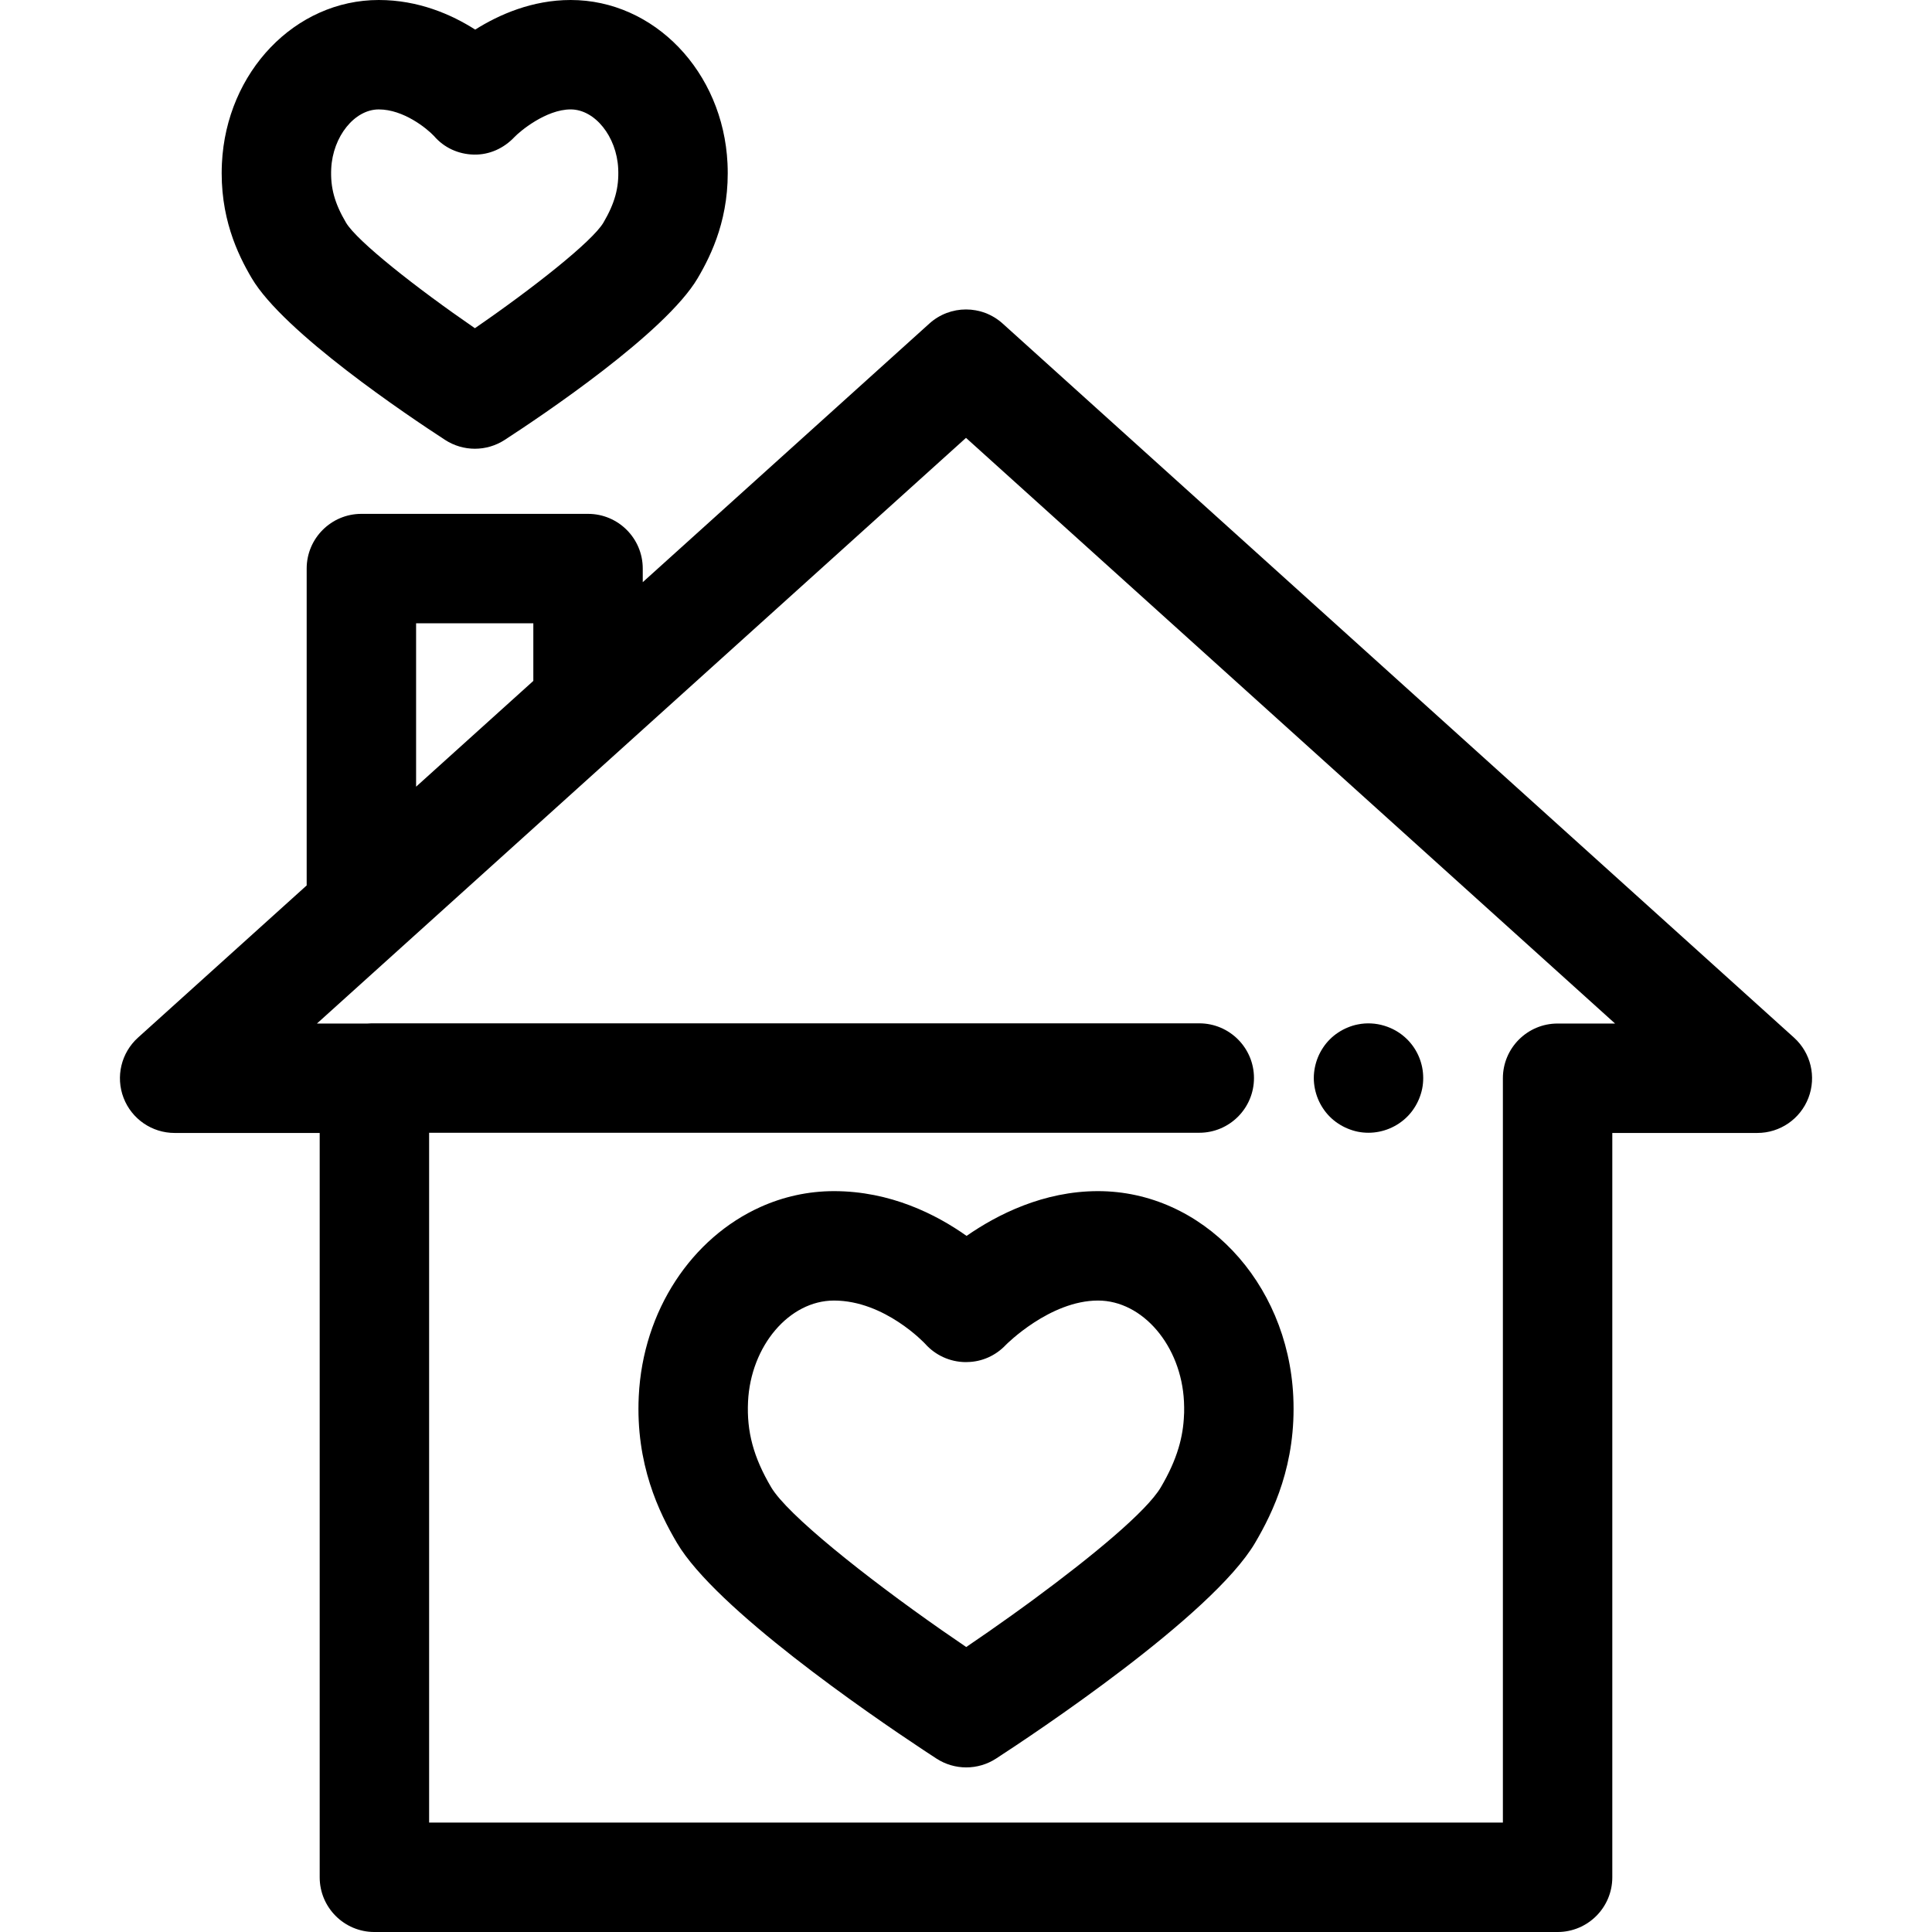
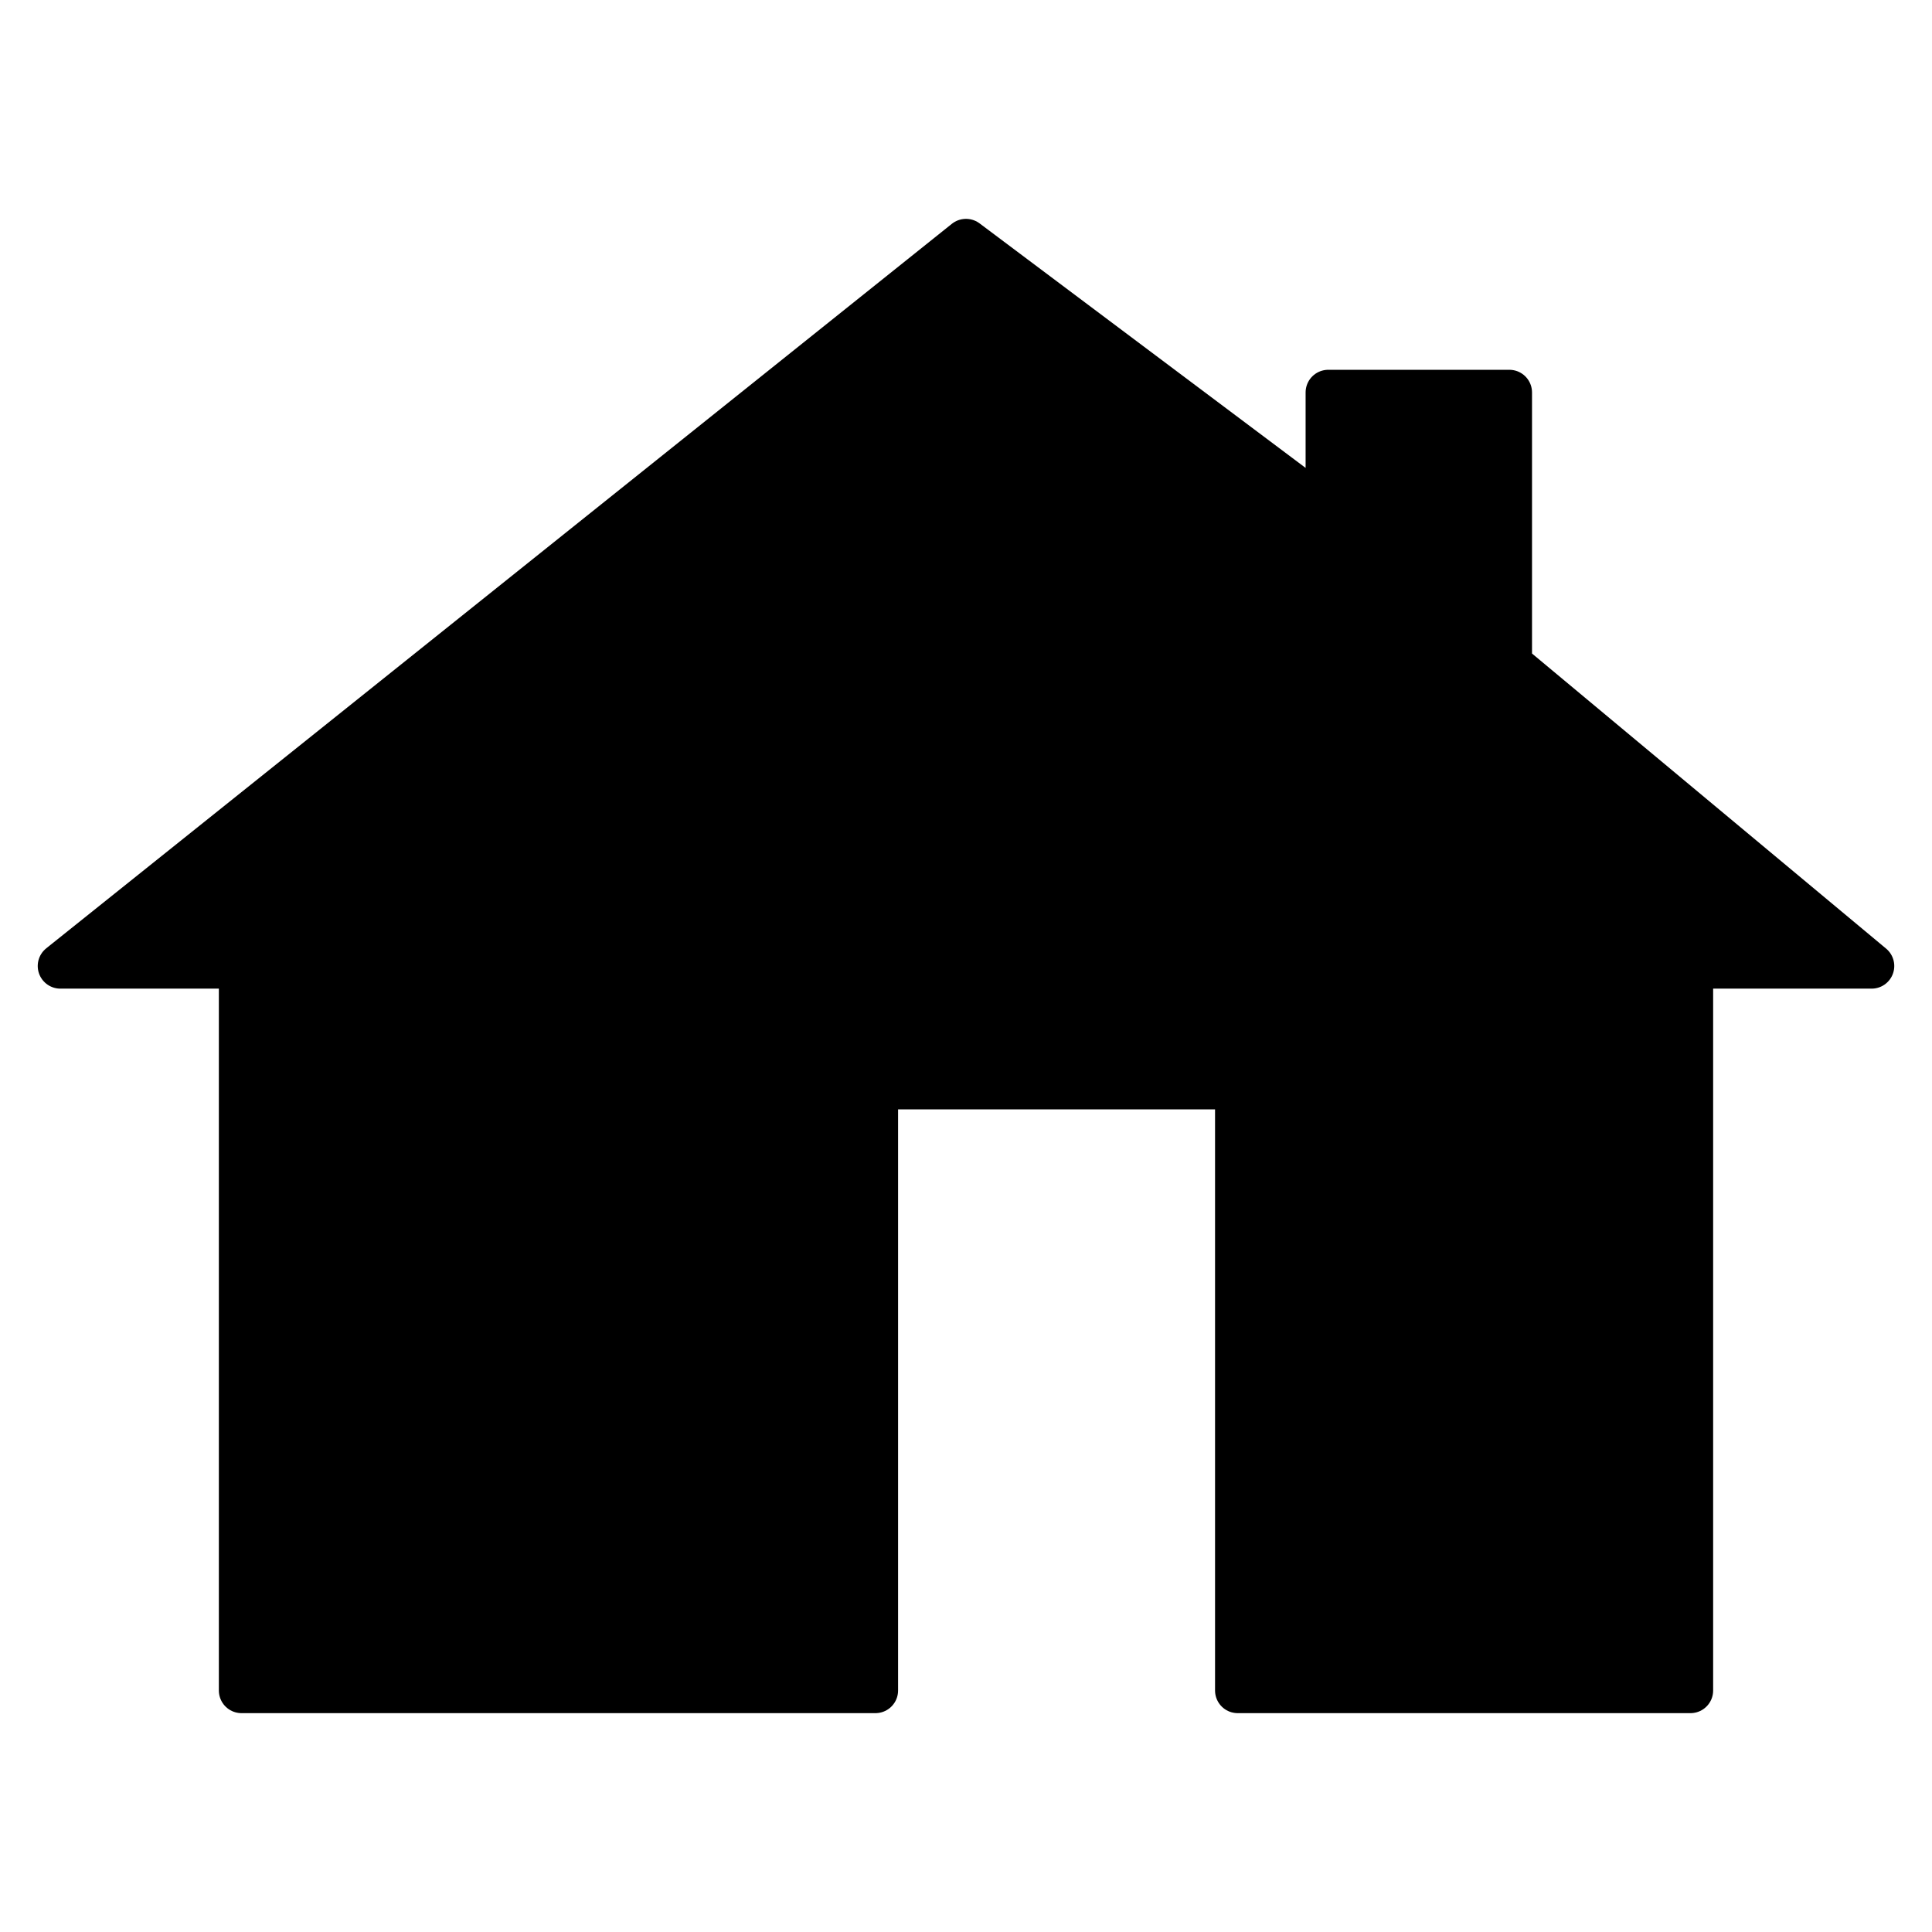
- <svg xmlns="http://www.w3.org/2000/svg" version="1.1" id="Layer_1" x="0px" y="0px" viewBox="0 0 512.001 512.001" style="enable-background:new 0 0 512.001 512.001;" xml:space="preserve">
-   <g>
-     <g>
-       <path d="M475.433,274.983L265.716,85.746c-5.518-4.982-13.907-4.982-19.426,0l-75.954,68.536v-3.604    c0-8.006-6.491-14.499-14.499-14.499H95.771c-8.008,0-14.499,6.493-14.499,14.499v83.969L36.57,274.984    c-4.454,4.018-5.974,10.367-3.82,15.968c2.153,5.599,7.534,9.295,13.533,9.295h38.439v197.256c0,8.006,6.491,14.499,14.499,14.499    h313.558c8.006,0,14.499-6.493,14.499-14.499V300.245h38.441c6,0,11.38-3.696,13.533-9.295    C481.405,285.351,479.887,279.002,475.433,274.983z M110.27,165.177h31.067v15.269l-31.067,28.034V165.177z M412.78,271.248    c-8.006,0-14.499,6.493-14.499,14.499v197.256H113.721V300.193h204.098c8.006,0,14.499-6.493,14.499-14.499    s-6.493-14.499-14.499-14.499H98.43c-0.351,0-0.693,0.028-1.037,0.052h-13.4l172.007-155.209l172.007,155.209H412.78z" />
-     </g>
+ <svg xmlns="http://www.w3.org/2000/svg" width="512" height="512" version="1.1" id="svg2">
+   <g transform="translate(0,448)">
+     <path style="fill:#000000;fill-opacity:1;stroke:#000000;stroke-width:12;stroke-linecap:butt;stroke-linejoin:round;stroke-miterlimit:4;stroke-opacity:1;stroke-dasharray:none" d="m 16,256 240,-192 96,72 0,-32 48,0 0,72 96,80 -48,0 0,192 -120,0 0,-160 -96,0 0,160 -168,0 0,-192 z" transform="translate(0,-448)" />
  </g>
-   <g>
-     <g>
-       <path d="M376.891,282.866c-0.189-0.929-0.464-1.843-0.826-2.727c-0.362-0.87-0.812-1.711-1.334-2.494    c-0.536-0.797-1.145-1.537-1.812-2.204c-3.364-3.364-8.38-4.917-13.078-3.958c-0.929,0.174-1.843,0.464-2.711,0.826    c-0.884,0.362-1.725,0.812-2.508,1.334c-0.797,0.522-1.537,1.131-2.204,1.798c-0.667,0.667-1.276,1.406-1.798,2.204    c-0.522,0.783-0.971,1.624-1.334,2.494c-0.362,0.884-0.638,1.798-0.826,2.727c-0.188,0.928-0.29,1.885-0.29,2.826    c0,0.942,0.102,1.901,0.29,2.827s0.465,1.844,0.828,2.727c0.362,0.871,0.812,1.712,1.334,2.495    c0.522,0.797,1.131,1.537,1.798,2.204c0.667,0.667,1.406,1.276,2.204,1.798c0.783,0.52,1.624,0.971,2.508,1.334    c0.87,0.362,1.782,0.652,2.711,0.841c0.928,0.188,1.885,0.274,2.826,0.274c3.815,0,7.555-1.55,10.251-4.248    c0.667-0.667,1.276-1.406,1.798-2.204c0.522-0.783,0.971-1.624,1.334-2.495c0.362-0.883,0.652-1.798,0.841-2.726    c0.188-0.928,0.274-1.885,0.274-2.827C377.165,284.751,377.078,283.792,376.891,282.866z" />
-     </g>
-   </g>
-   <g>
-     <g>
-       <path d="M342.731,370.053c-1.463-30.5-24.19-54.39-51.744-54.39c-14.452,0-26.672,6.192-34.832,11.863    c-8.057-5.707-20.208-11.863-35.139-11.863c-6.888,0-13.475,1.493-19.502,4.209c-18.084,8.148-31.142,27.306-32.238,50.181    c-0.86,17.964,5.366,30.764,10.123,38.828c10.291,17.446,50.616,45.151,65.149,54.783c1.504,0.996,2.732,1.799,3.62,2.378    c2.402,1.56,5.151,2.34,7.9,2.34c2.748,0,5.497-0.78,7.898-2.339c9.458-6.142,57.226-37.77,68.649-57.175    C337.367,400.792,343.587,387.981,342.731,370.053z M313.778,374.889c-0.104,3.049-0.58,5.94-1.45,8.843    c-1.006,3.355-2.53,6.736-4.705,10.429c-3.726,6.33-18.122,18.229-33.55,29.592c-0.671,0.494-1.344,0.987-2.017,1.479    c-1.348,0.983-2.7,1.96-4.051,2.927c-4.054,2.9-8.09,5.71-11.941,8.321c-2.127-1.44-4.267-2.913-6.406-4.405    c-20.665-14.428-41.043-30.735-45.286-37.926c-4.682-7.937-6.516-14.727-6.134-22.707c0.708-14.767,10.925-26.781,22.776-26.781    c13.498,0,24.116,11.413,24.151,11.448c2.703,3.04,6.556,4.805,10.625,4.864c0.071,0.001,0.142,0.001,0.212,0.001    c0.106,0,0.209-0.014,0.315-0.016c3.884-0.044,7.567-1.705,10.236-4.537c0.11-0.117,11.661-11.761,24.435-11.761    c11.853,0,22.07,12.014,22.778,26.779c0.048,1.009,0.062,1.994,0.042,2.962C313.804,374.568,313.784,374.725,313.778,374.889z" />
-     </g>
-   </g>
-   <g>
-     <g>
-       <path d="M192.796,43.302C191.634,19.021,173.377,0,151.234,0c-10.194,0-18.959,3.854-25.3,7.844    C119.641,3.832,110.884,0,100.375,0c-22.144,0-40.4,19.021-41.564,43.302c-0.676,14.116,4.187,24.126,7.903,30.424    c8.486,14.384,41.364,36.437,51.238,42.854c2.402,1.56,5.151,2.34,7.9,2.34c2.748,0,5.495-0.78,7.896-2.339    c9.843-6.391,42.618-28.371,51.152-42.867C188.613,67.405,193.471,57.391,192.796,43.302z M159.91,59.003    c-2.914,4.954-18.638,17.374-34.058,27.976C110.364,76.335,94.584,63.899,91.69,58.993c-3.02-5.121-4.155-9.265-3.913-14.303    c0.407-8.507,6.177-15.692,12.598-15.692c6.568,0,12.726,5.02,14.635,7.039c2.669,3.109,6.43,4.825,10.529,4.93    c4.151,0.107,7.987-1.666,10.815-4.666c1.366-1.45,8.309-7.305,14.879-7.305c6.422,0,12.192,7.186,12.598,15.692    C164.071,49.715,162.935,53.862,159.91,59.003z" />
-     </g>
-   </g>
-   <g>
- </g>
-   <g>
- </g>
-   <g>
- </g>
-   <g>
- </g>
-   <g>
- </g>
-   <g>
- </g>
-   <g>
- </g>
-   <g>
- </g>
-   <g>
- </g>
-   <g>
- </g>
-   <g>
- </g>
-   <g>
- </g>
-   <g>
- </g>
-   <g>
- </g>
-   <g>
- </g>
</svg>
